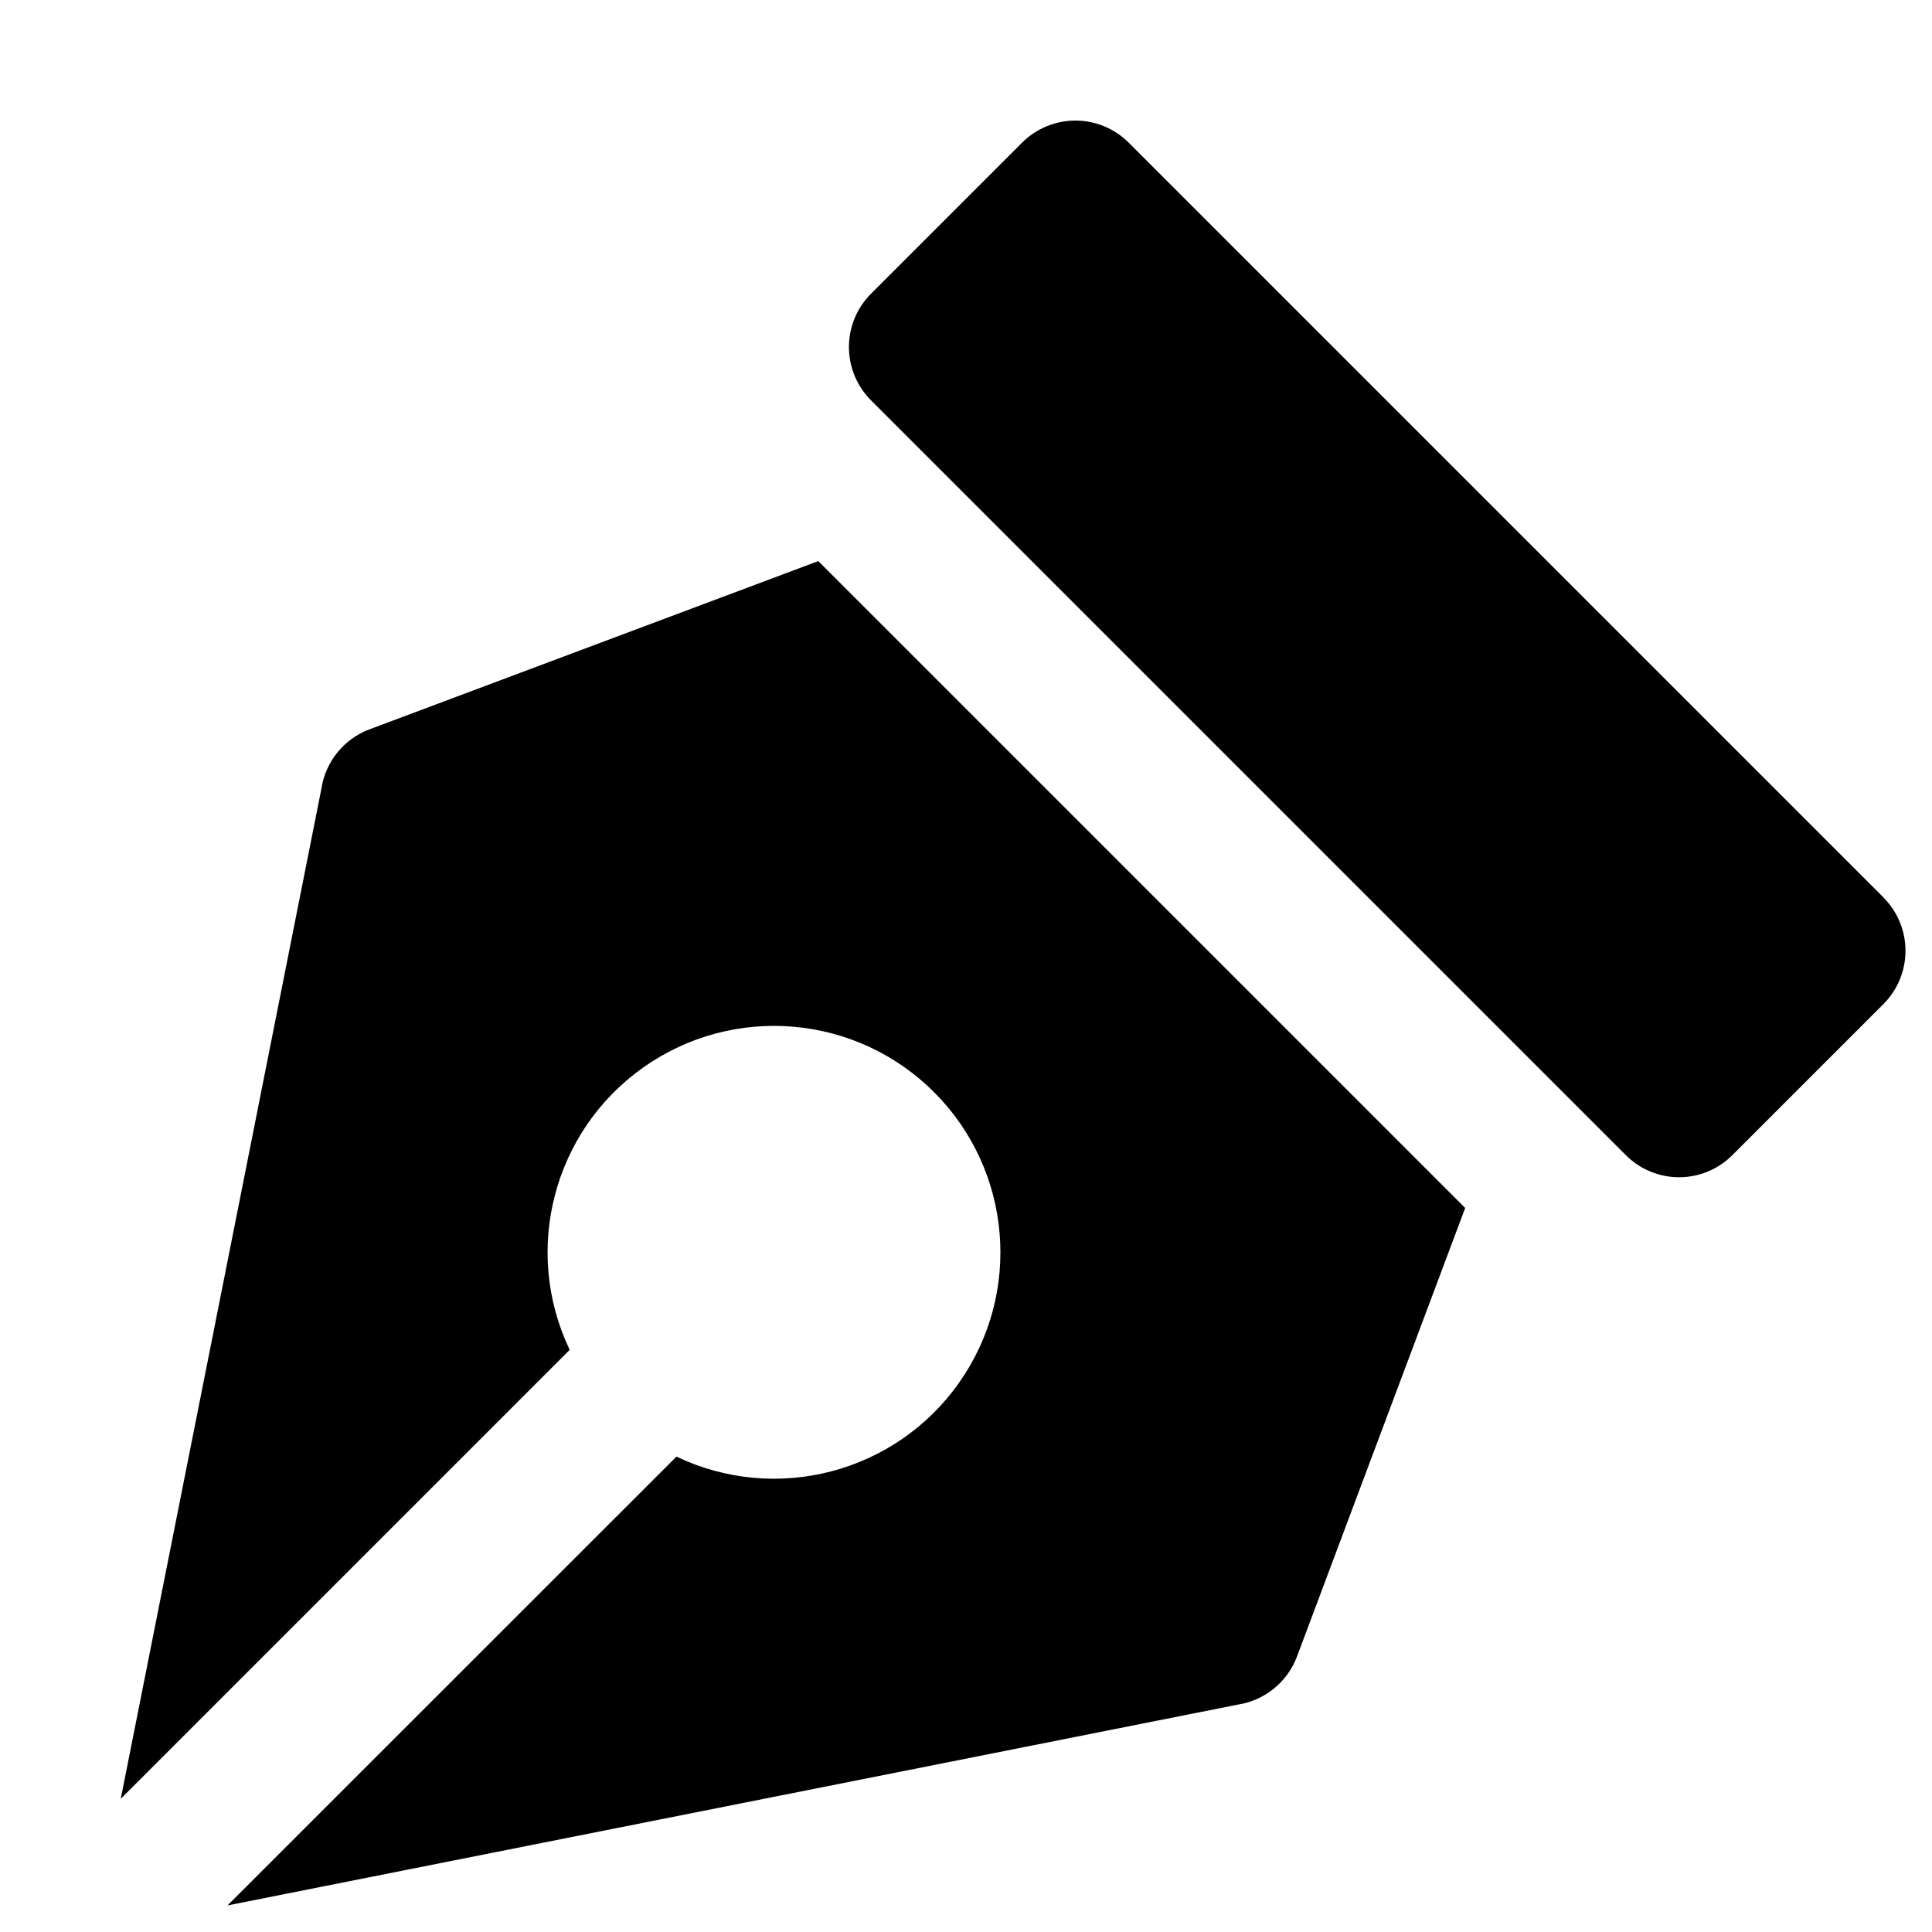
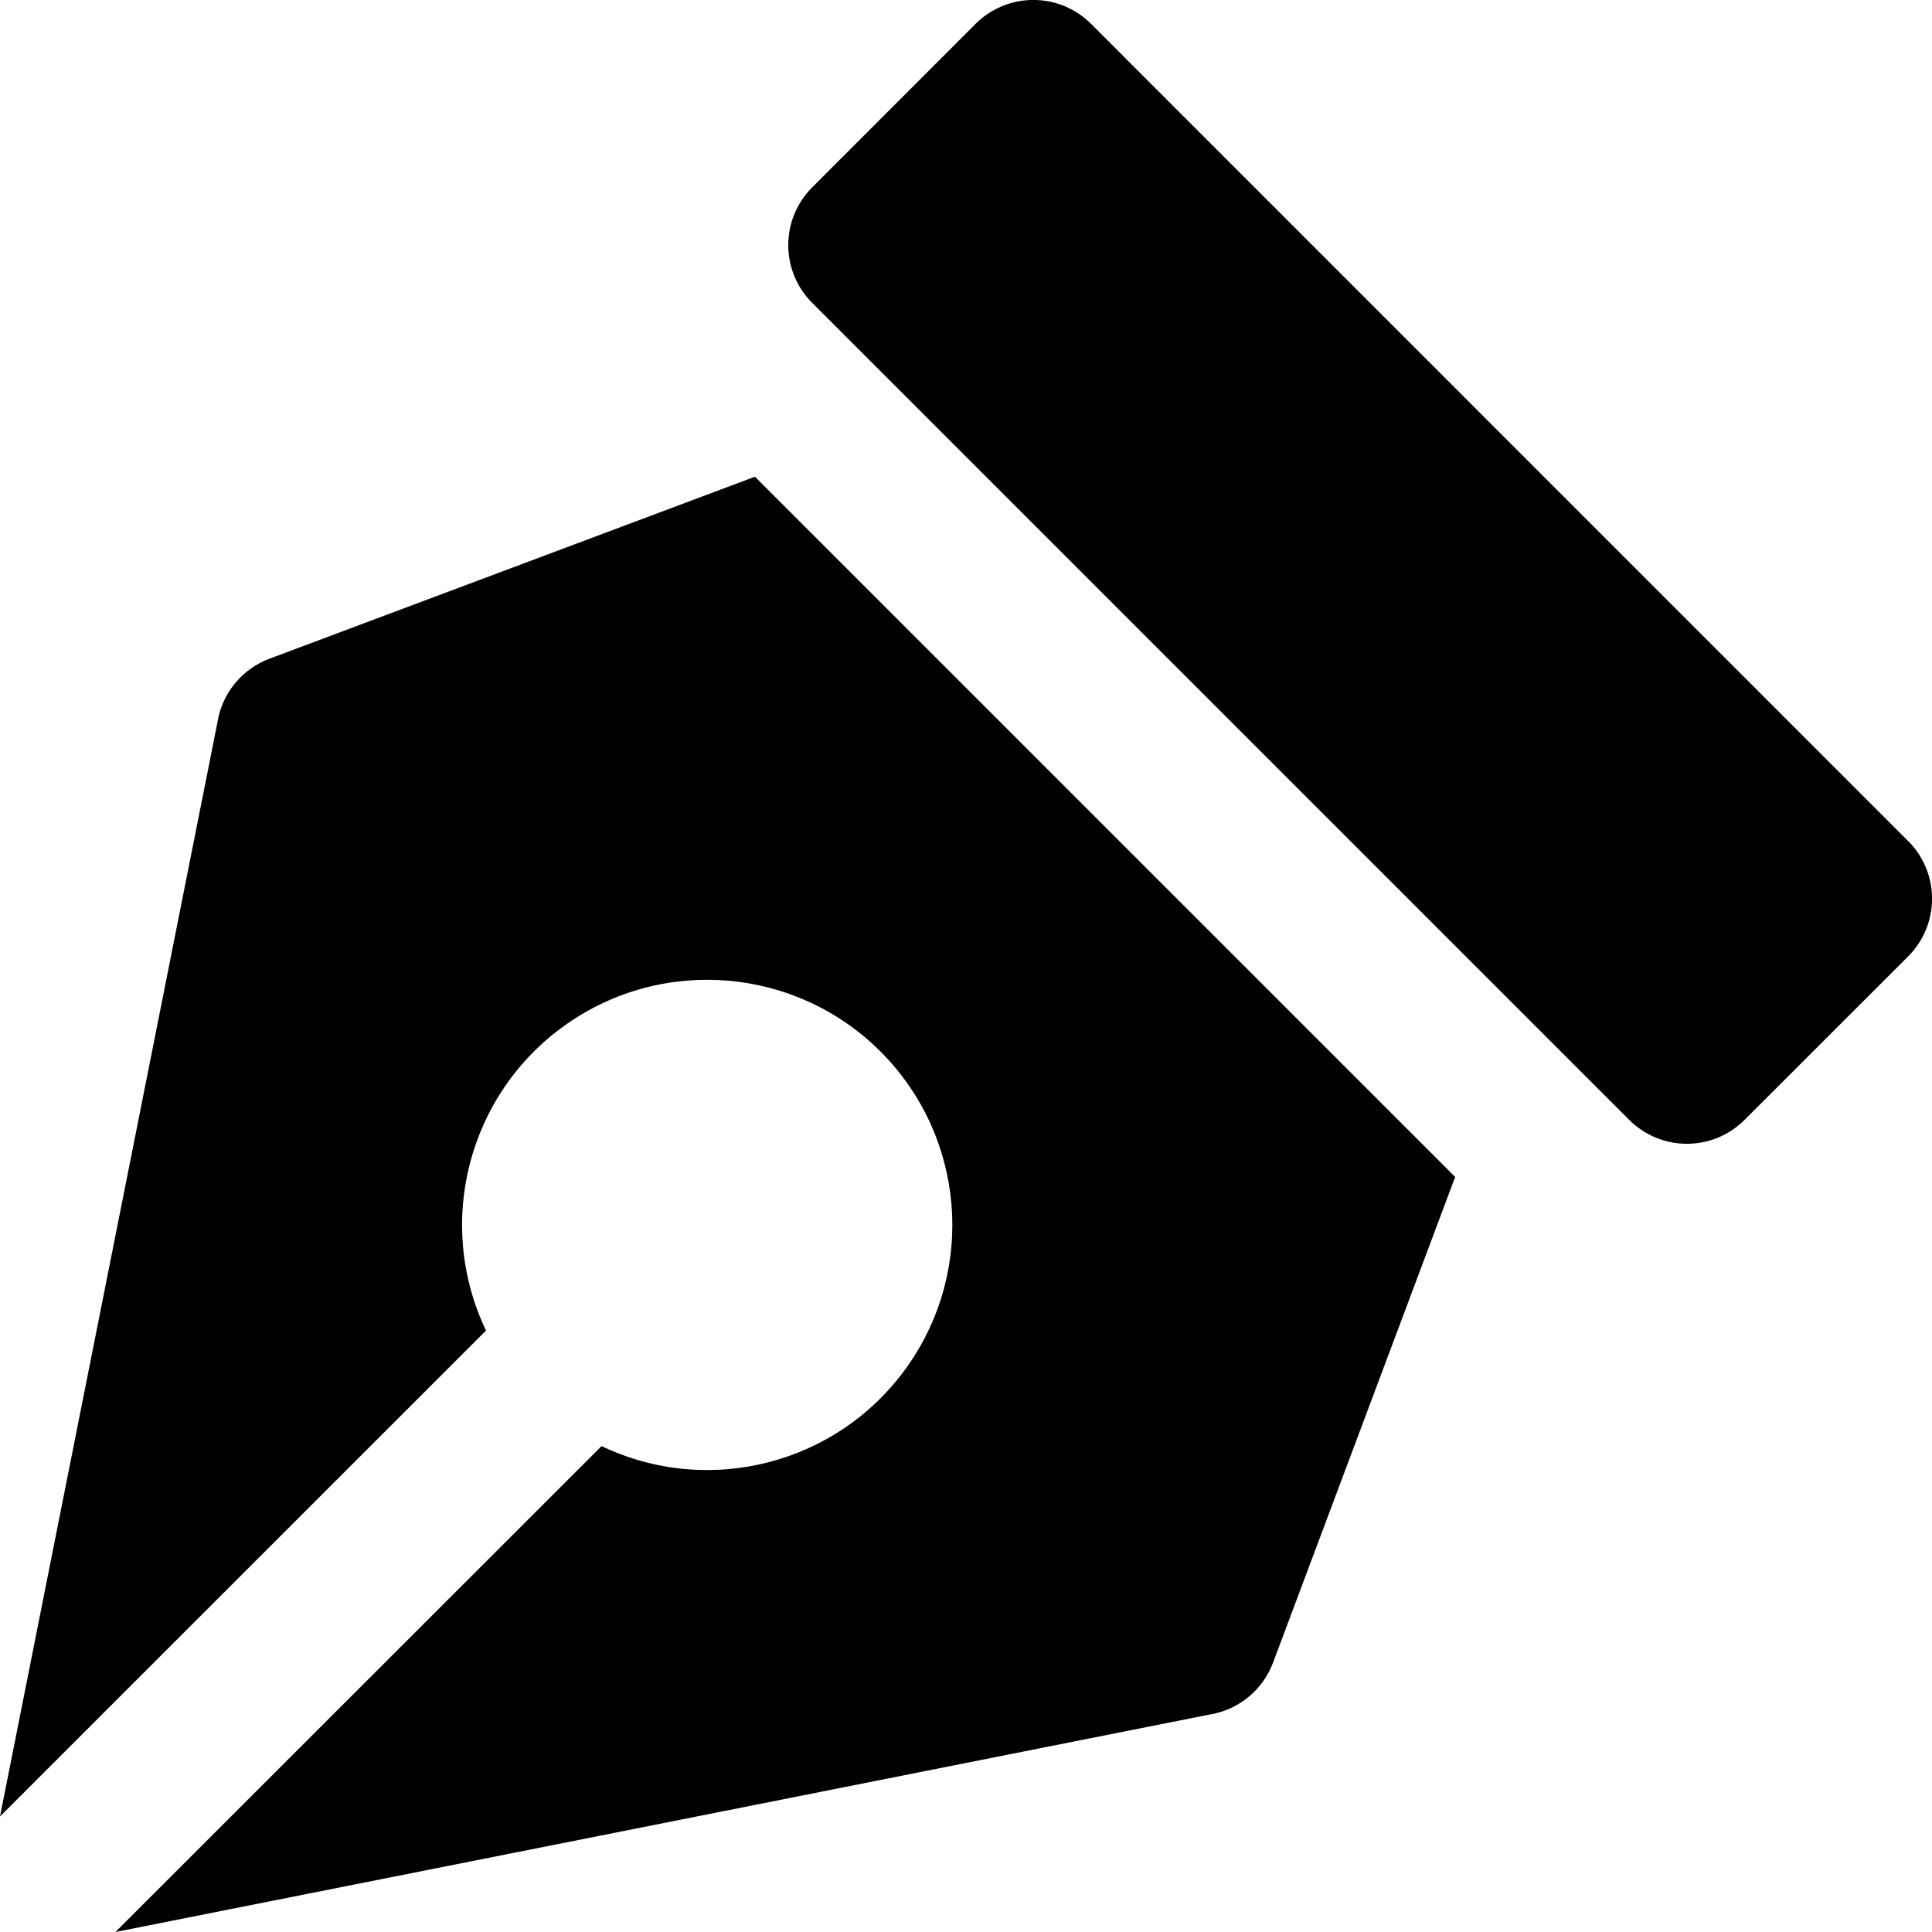
<svg xmlns="http://www.w3.org/2000/svg" viewBox="0 0 16 16">
-   <path fill="#000" fill-rule="evenodd" d="M6.776 4.647L3.06 6.04a.625.625 0 0 0-.398.49L1 14.897l3.718-3.718a1.875 1.875 0 1 1 .884.884L1.884 15.78l8.367-1.663a.626.626 0 0 0 .49-.398l1.393-3.715-5.358-5.358m8.822 2.786l-6.25-6.25a.624.624 0 0 0-.884 0l-1.25 1.25a.624.624 0 0 0 0 .884l6.25 6.25a.623.623 0 0 0 .883 0l1.25-1.25a.624.624 0 0 0 0-.884" />
+   <path fill="#000" fill-rule="evenodd" d="M6.252 3.948l-4.02 1.507a.676.676 0 0 0-.432.531L0 15.043l4.025-4.024a2.03 2.03 0 1 1 .957.957L.956 16l9.057-1.8a.677.677 0 0 0 .53-.431l1.508-4.022-5.8-5.8m9.55 3.017L9.036.198a.676.676 0 0 0-.957 0L6.726 1.552a.676.676 0 0 0 0 .956l6.766 6.766a.675.675 0 0 0 .956 0l1.354-1.353a.676.676 0 0 0 0-.957" />
</svg>
